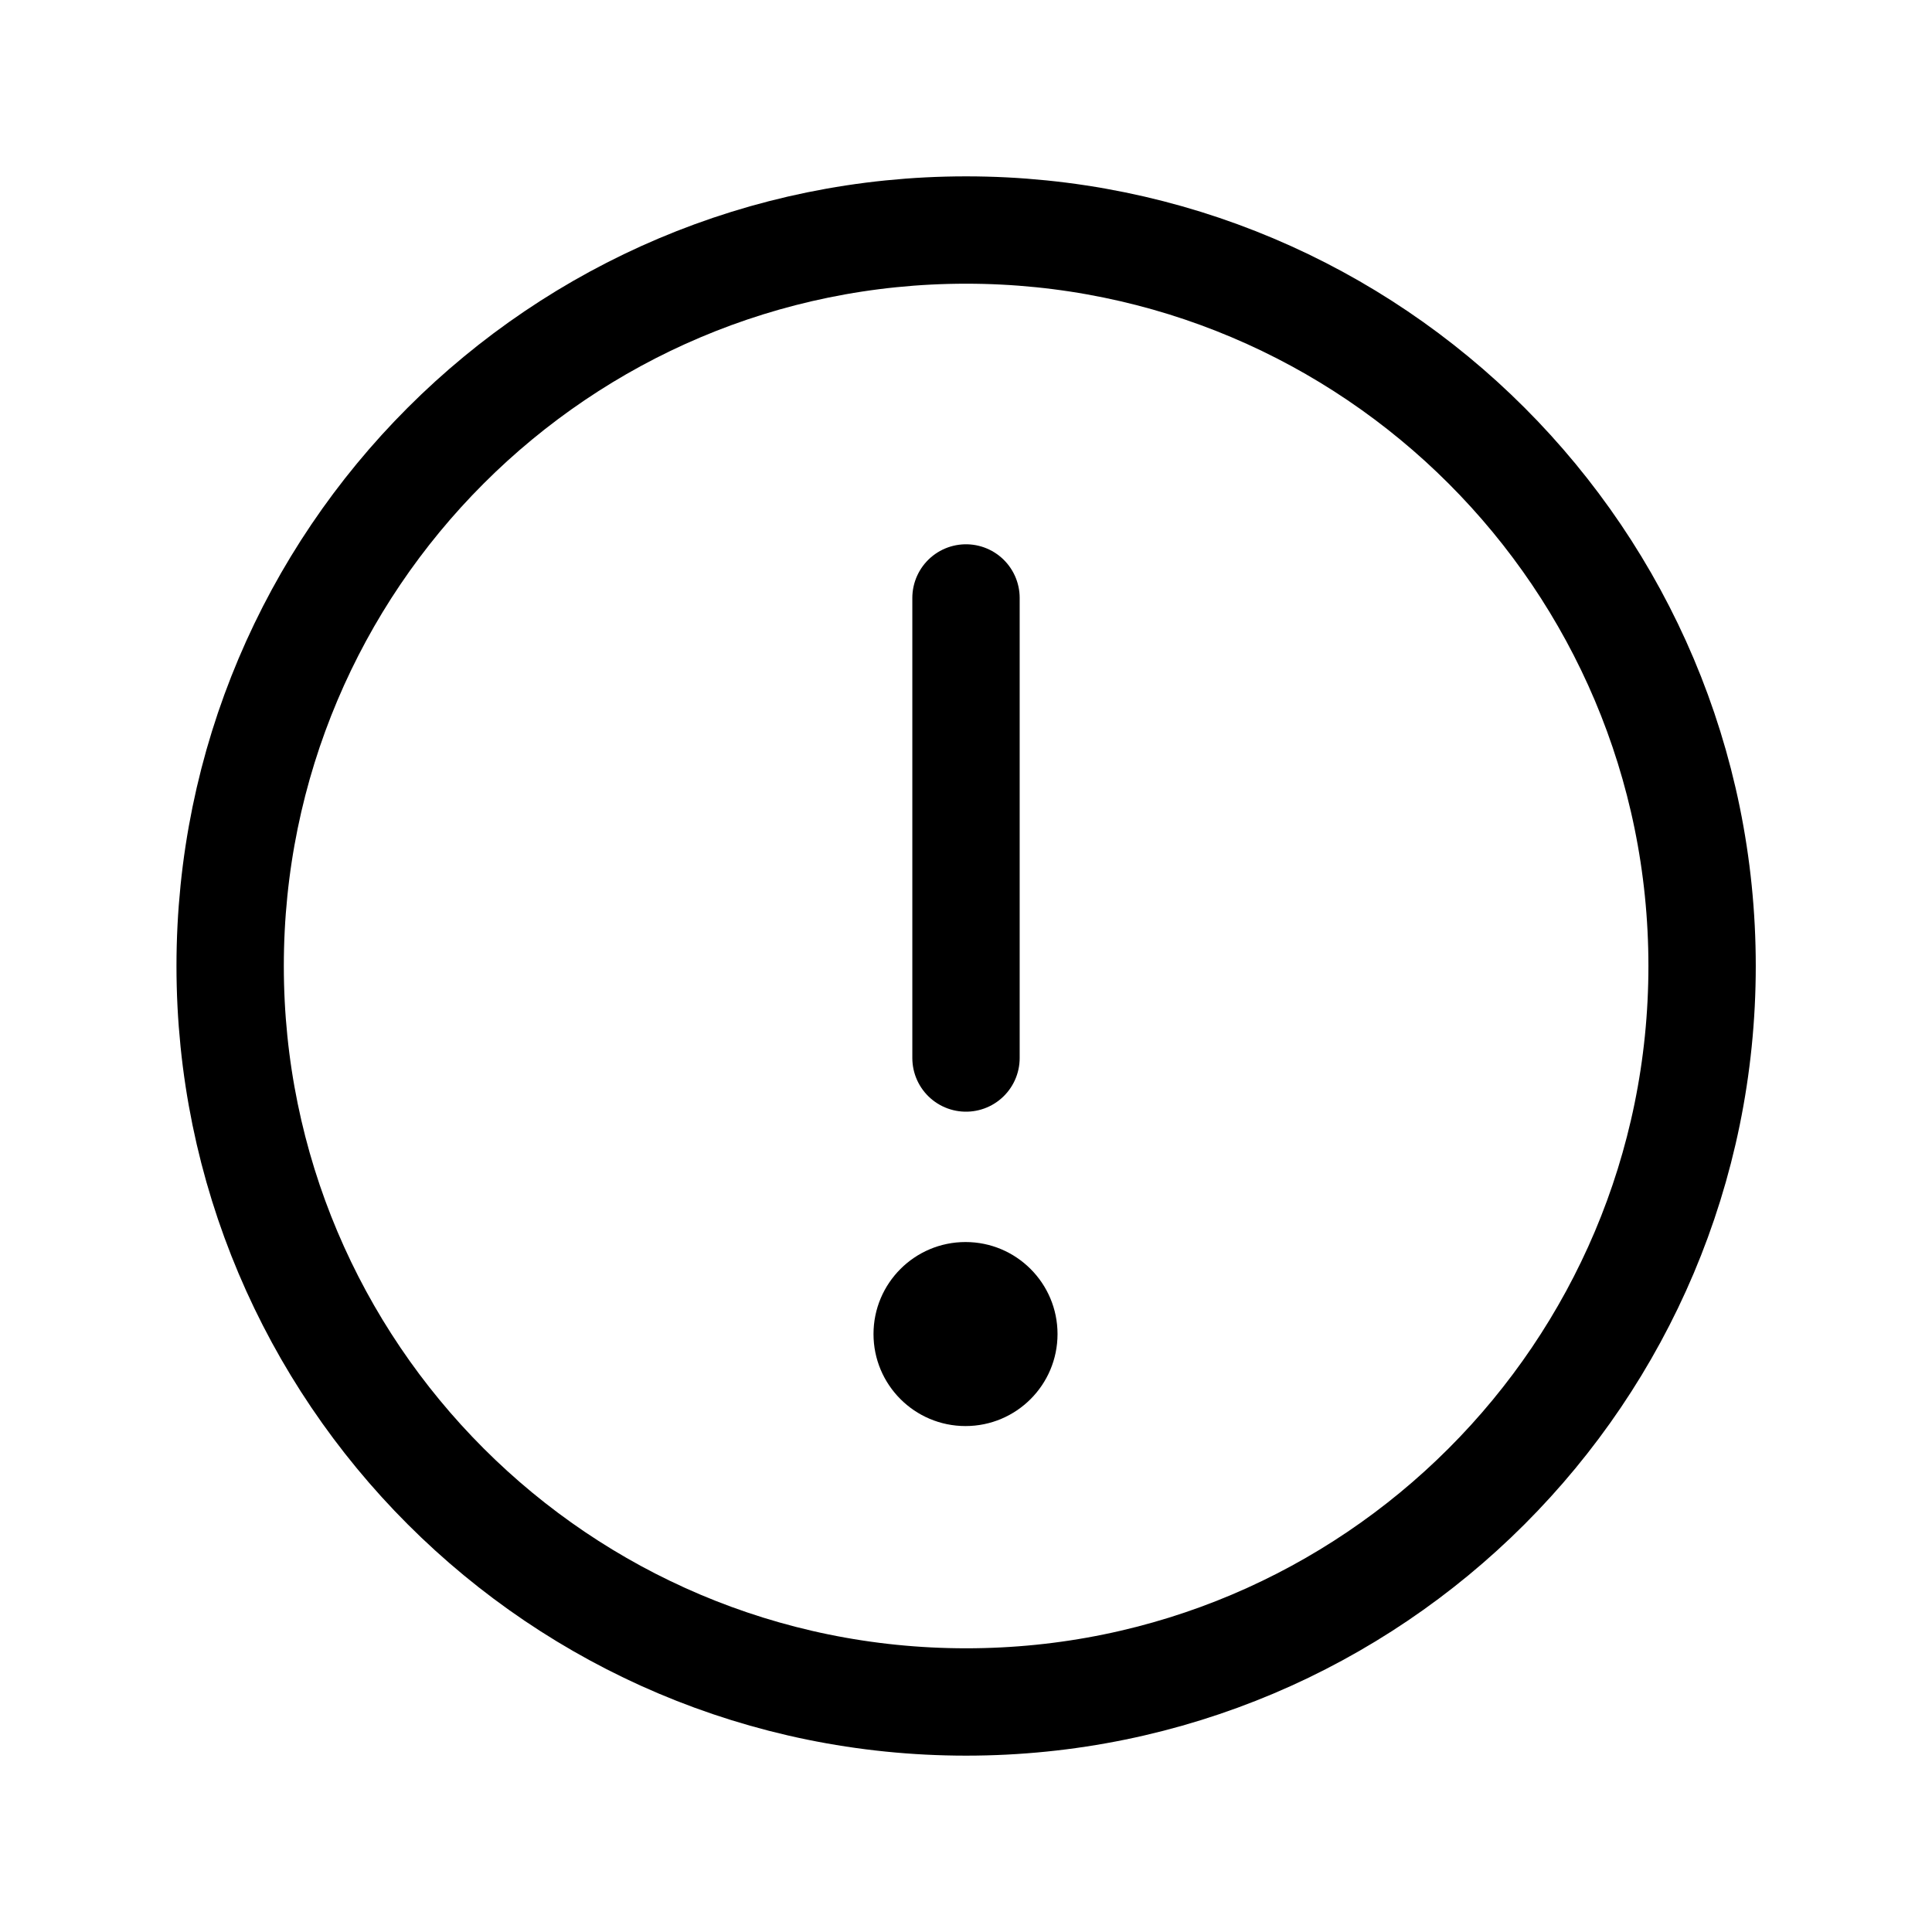
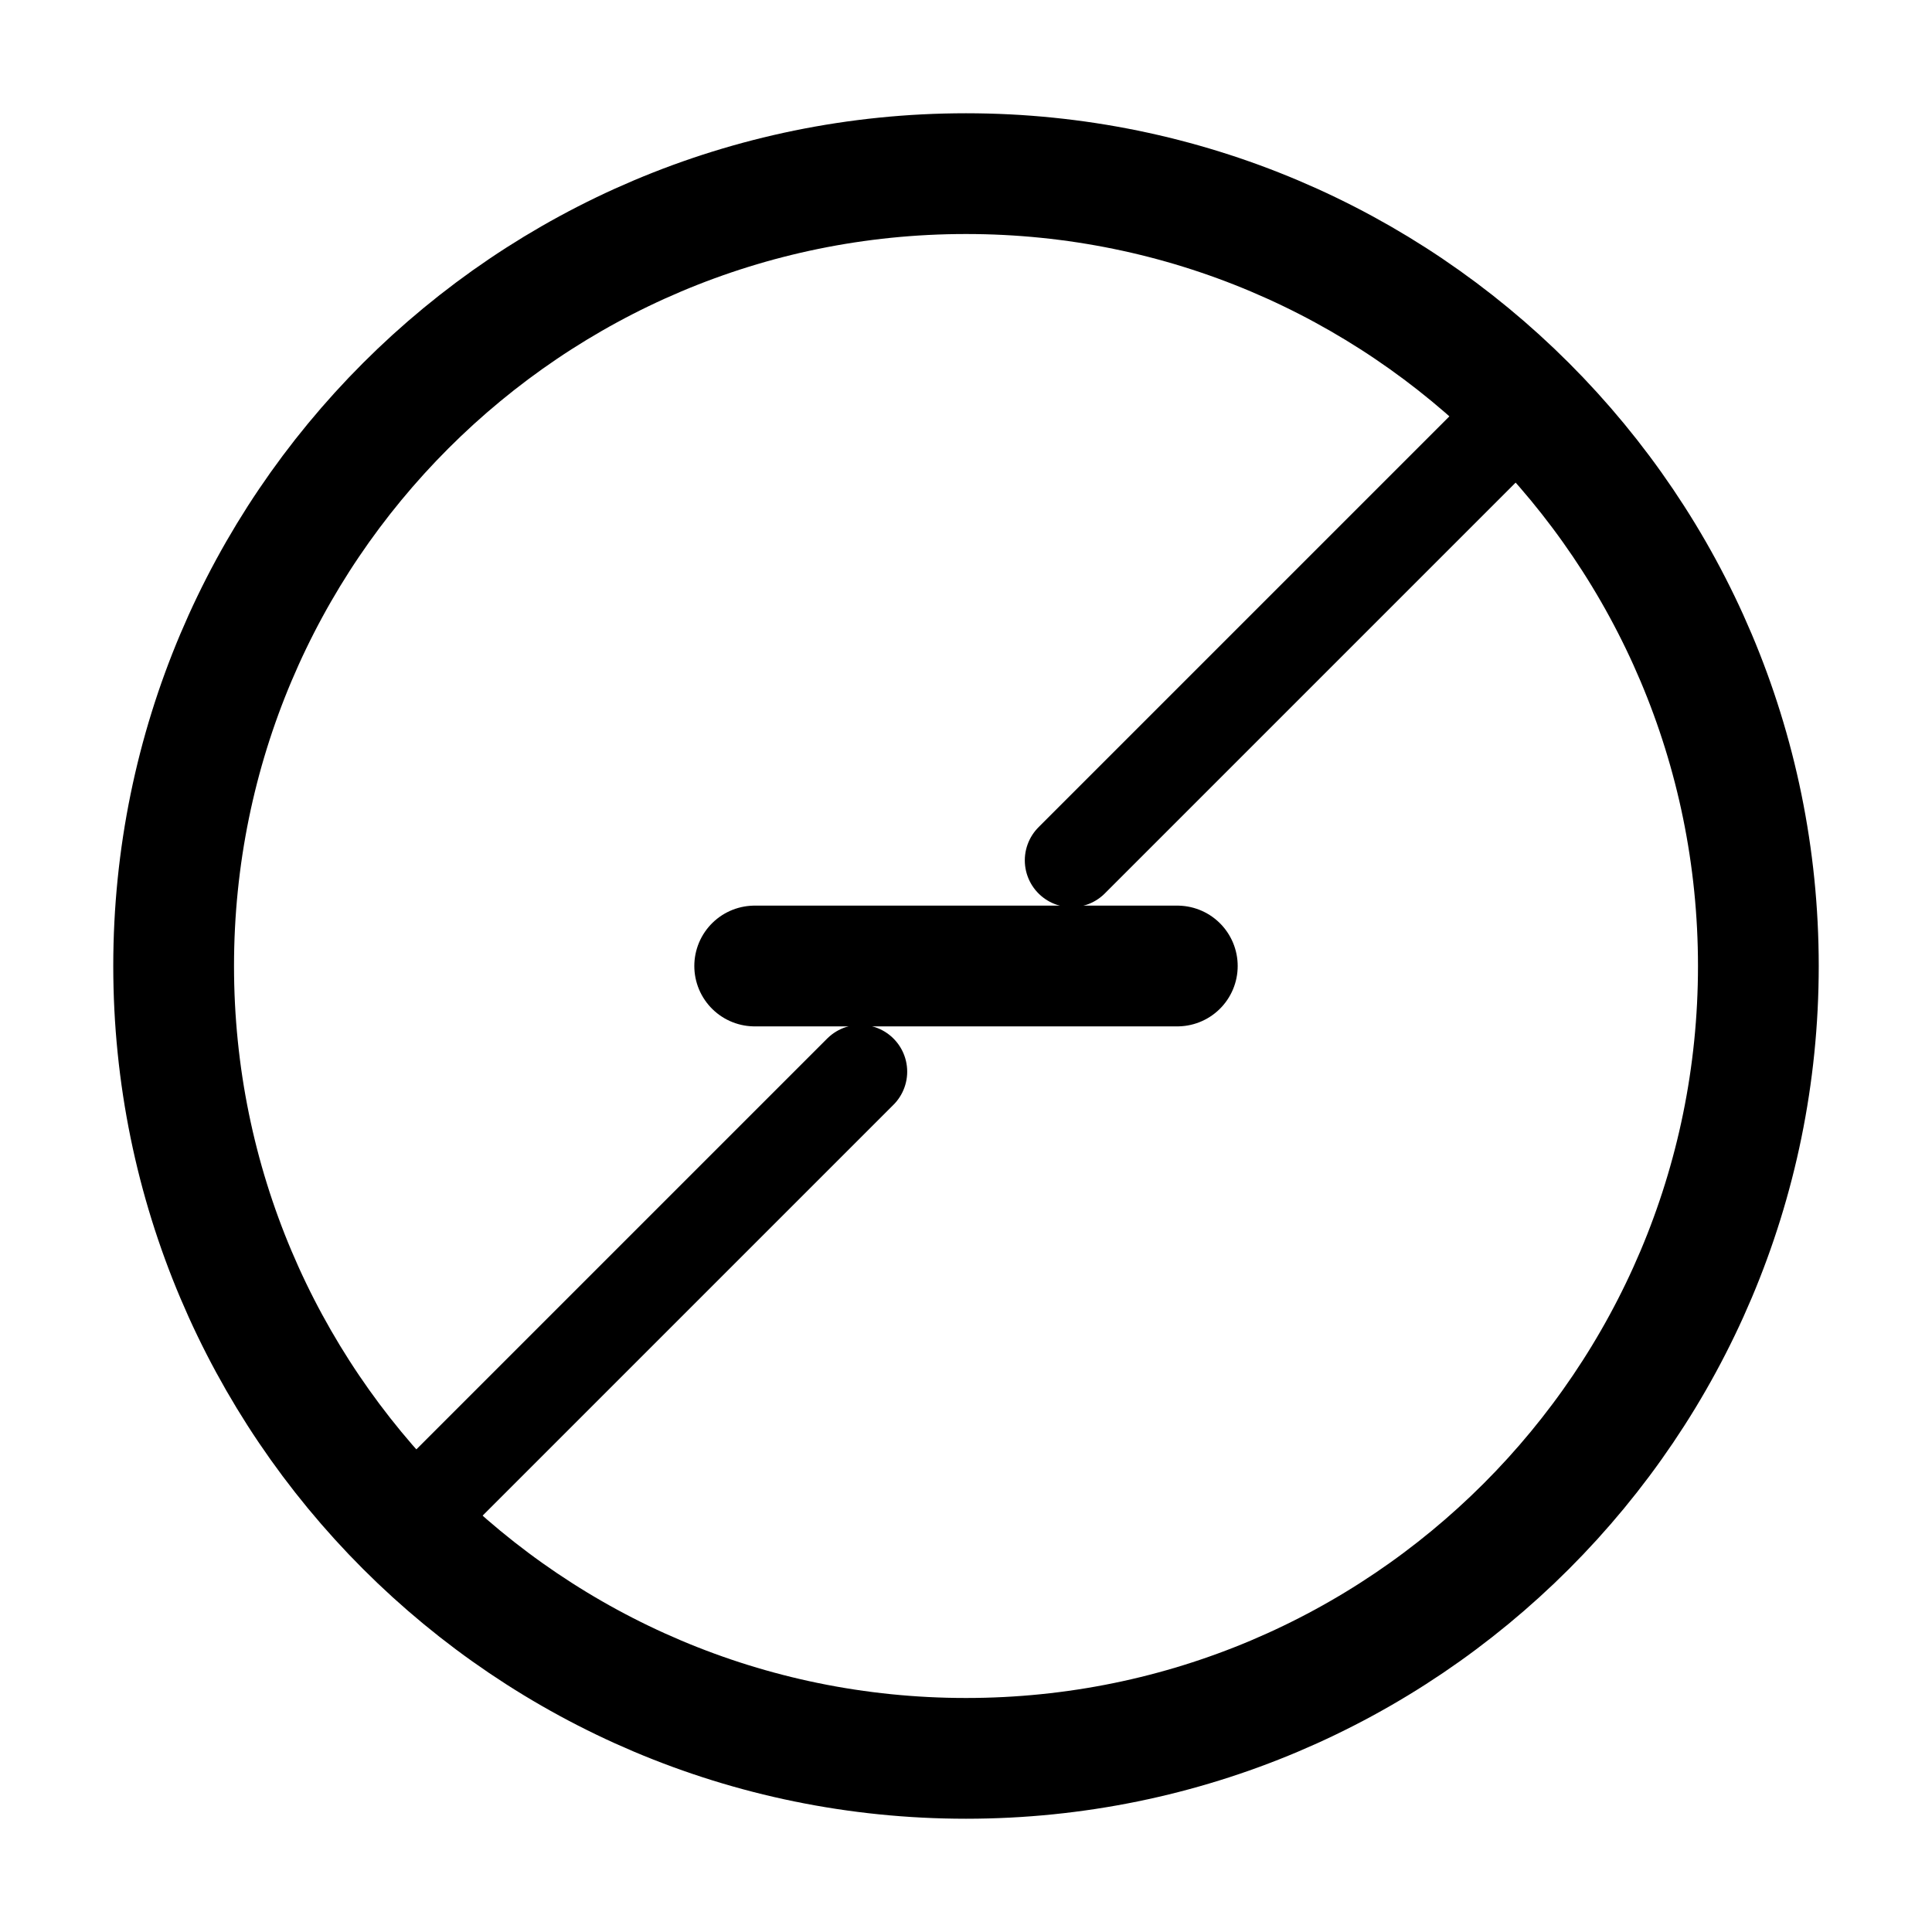
<svg xmlns="http://www.w3.org/2000/svg" viewBox="0 0 16 16" width="16" height="16" fill="none">
-   <circle cx="8.001" cy="8" r="6.095" stroke="currentColor" stroke-linecap="round" stroke-linejoin="round" stroke-width="0.889" />
-   <path d="M8 8.762L8 4.952" stroke="currentColor" stroke-linecap="round" stroke-linejoin="round" stroke-width="0.889" />
-   <circle cx="7.996" cy="11.048" r="0.762" fill="currentColor" />
+   <circle cx="8" cy="8" r="6.562" stroke="currentColor" stroke-width="1" />
+   <path d="M12.627 3.373L8.875 7.125M7.125 8.875L3.372 12.628" stroke="currentColor" stroke-linecap="round" stroke-width="0.776" />
+   <line x1="6.25" y1="8" x2="9.75" y2="8" stroke="currentColor" stroke-linecap="round" stroke-width="1" />
</svg>
